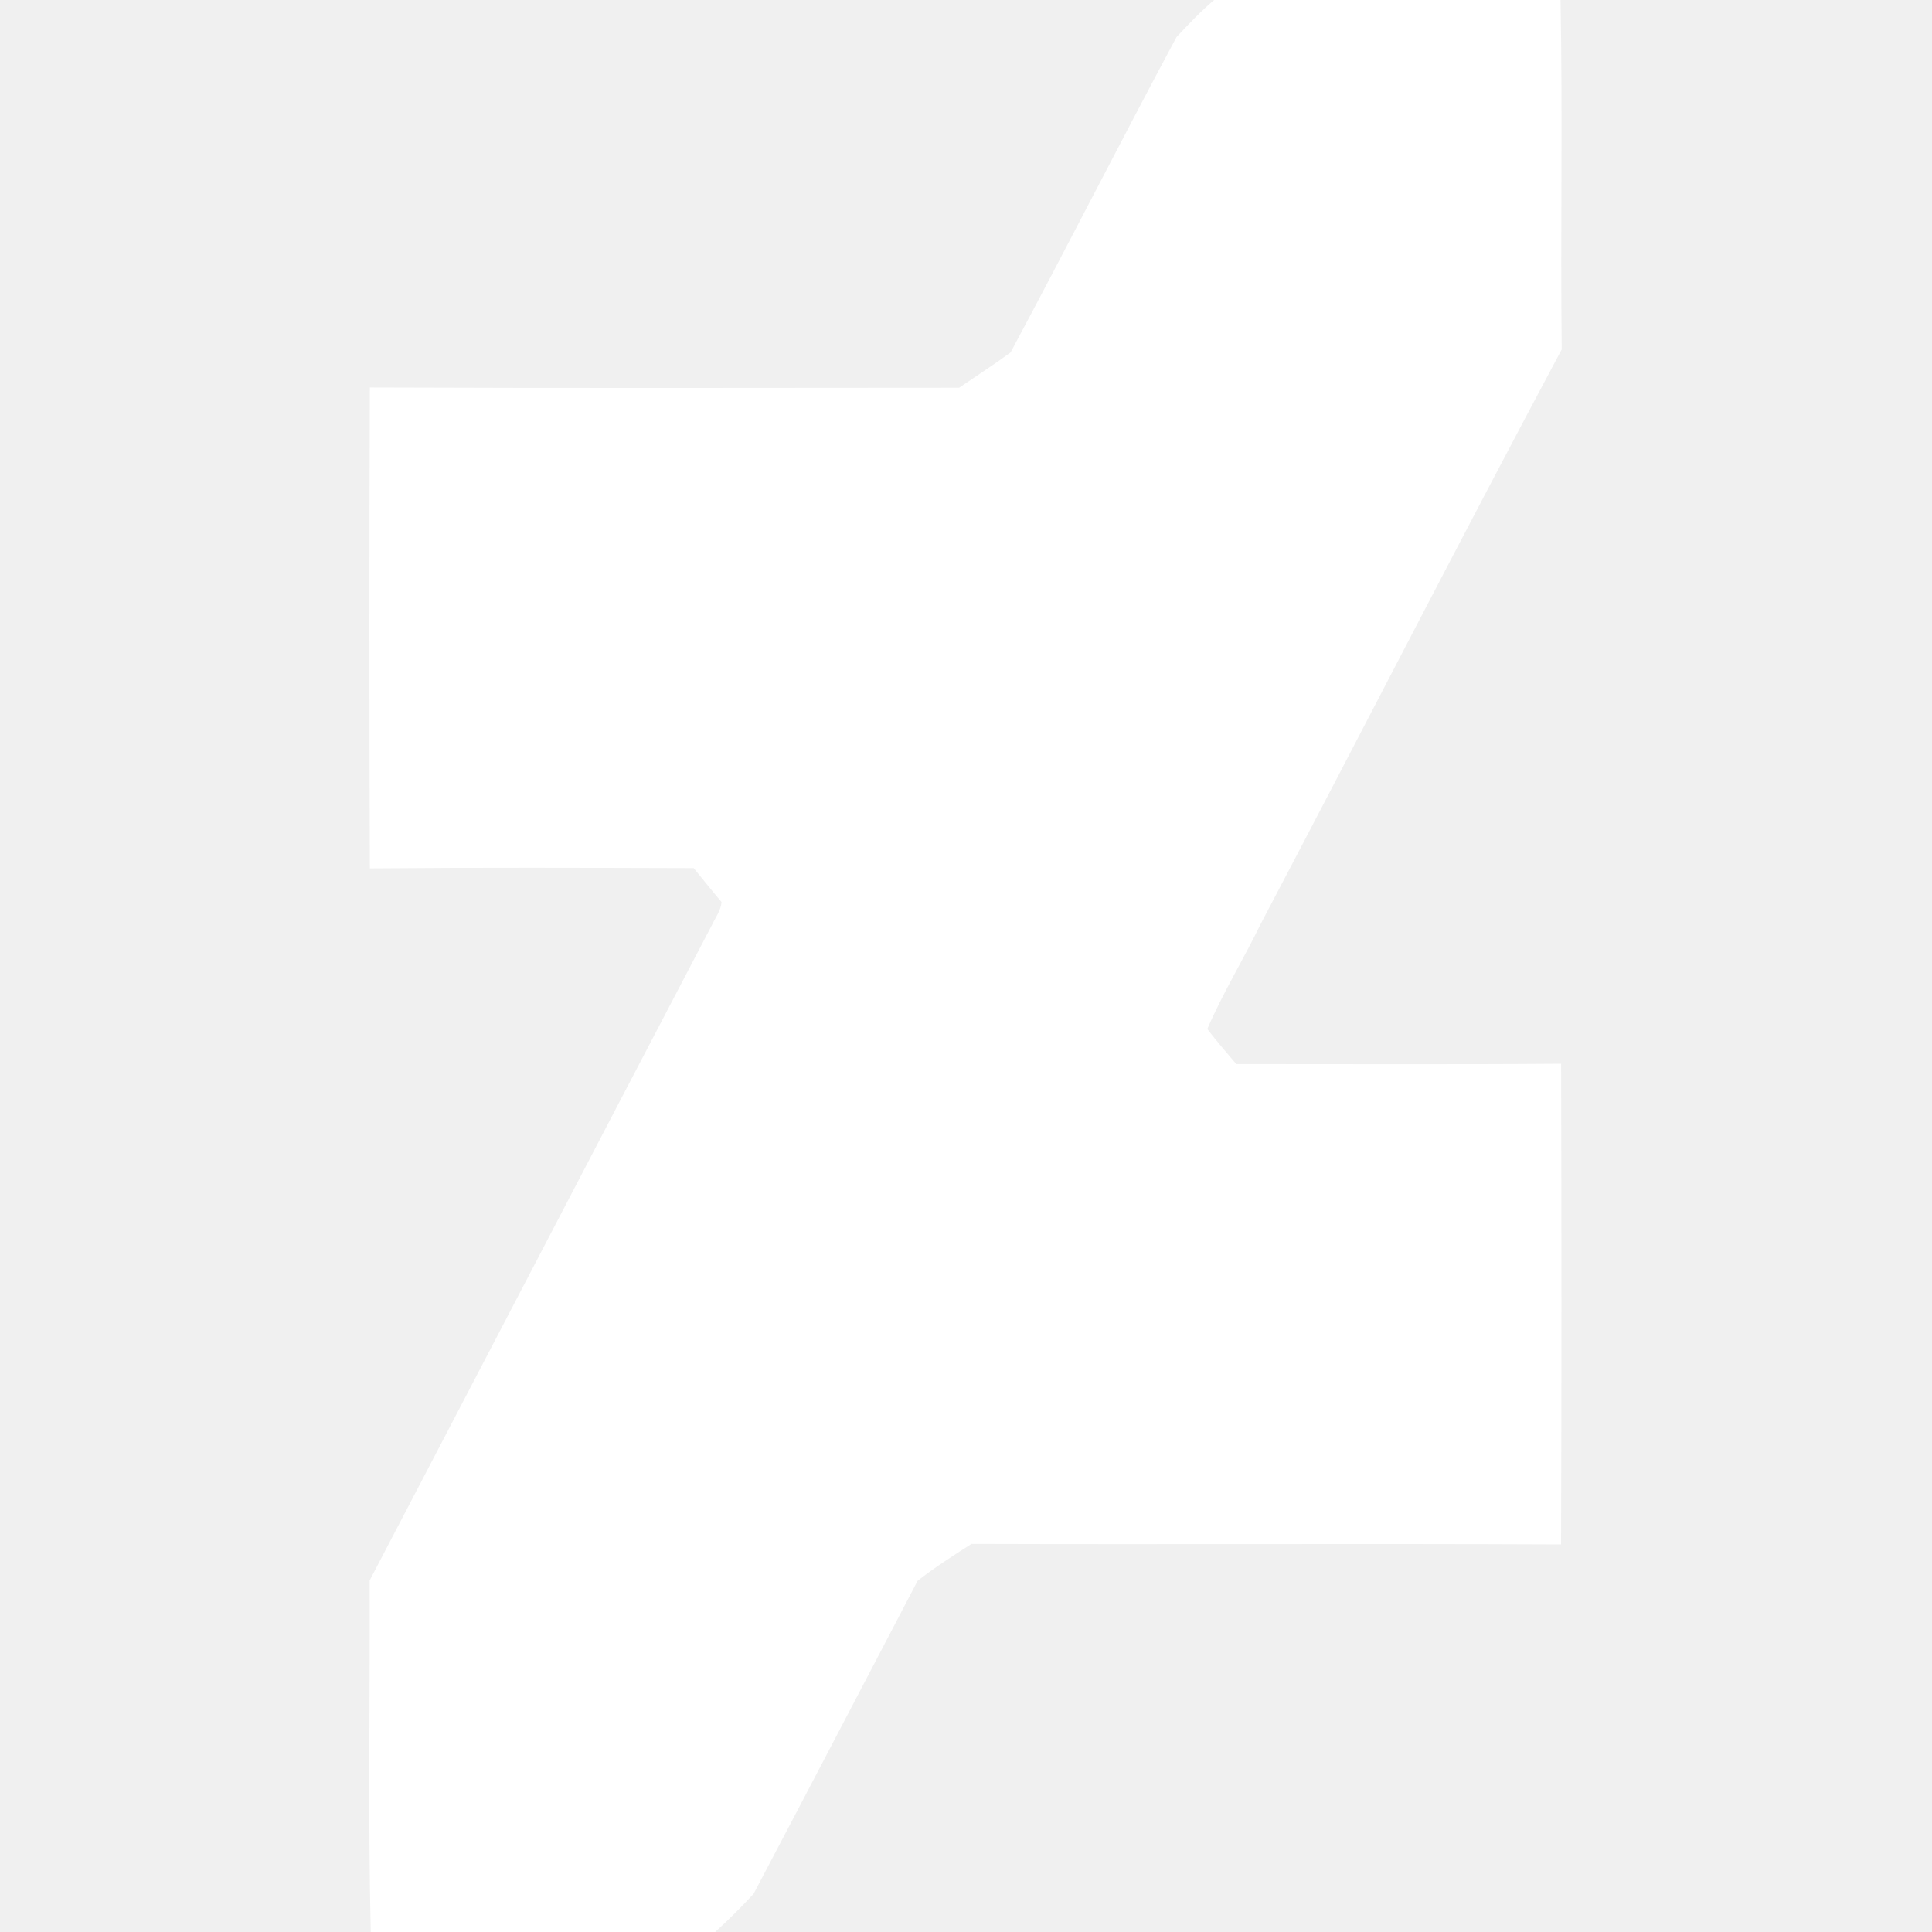
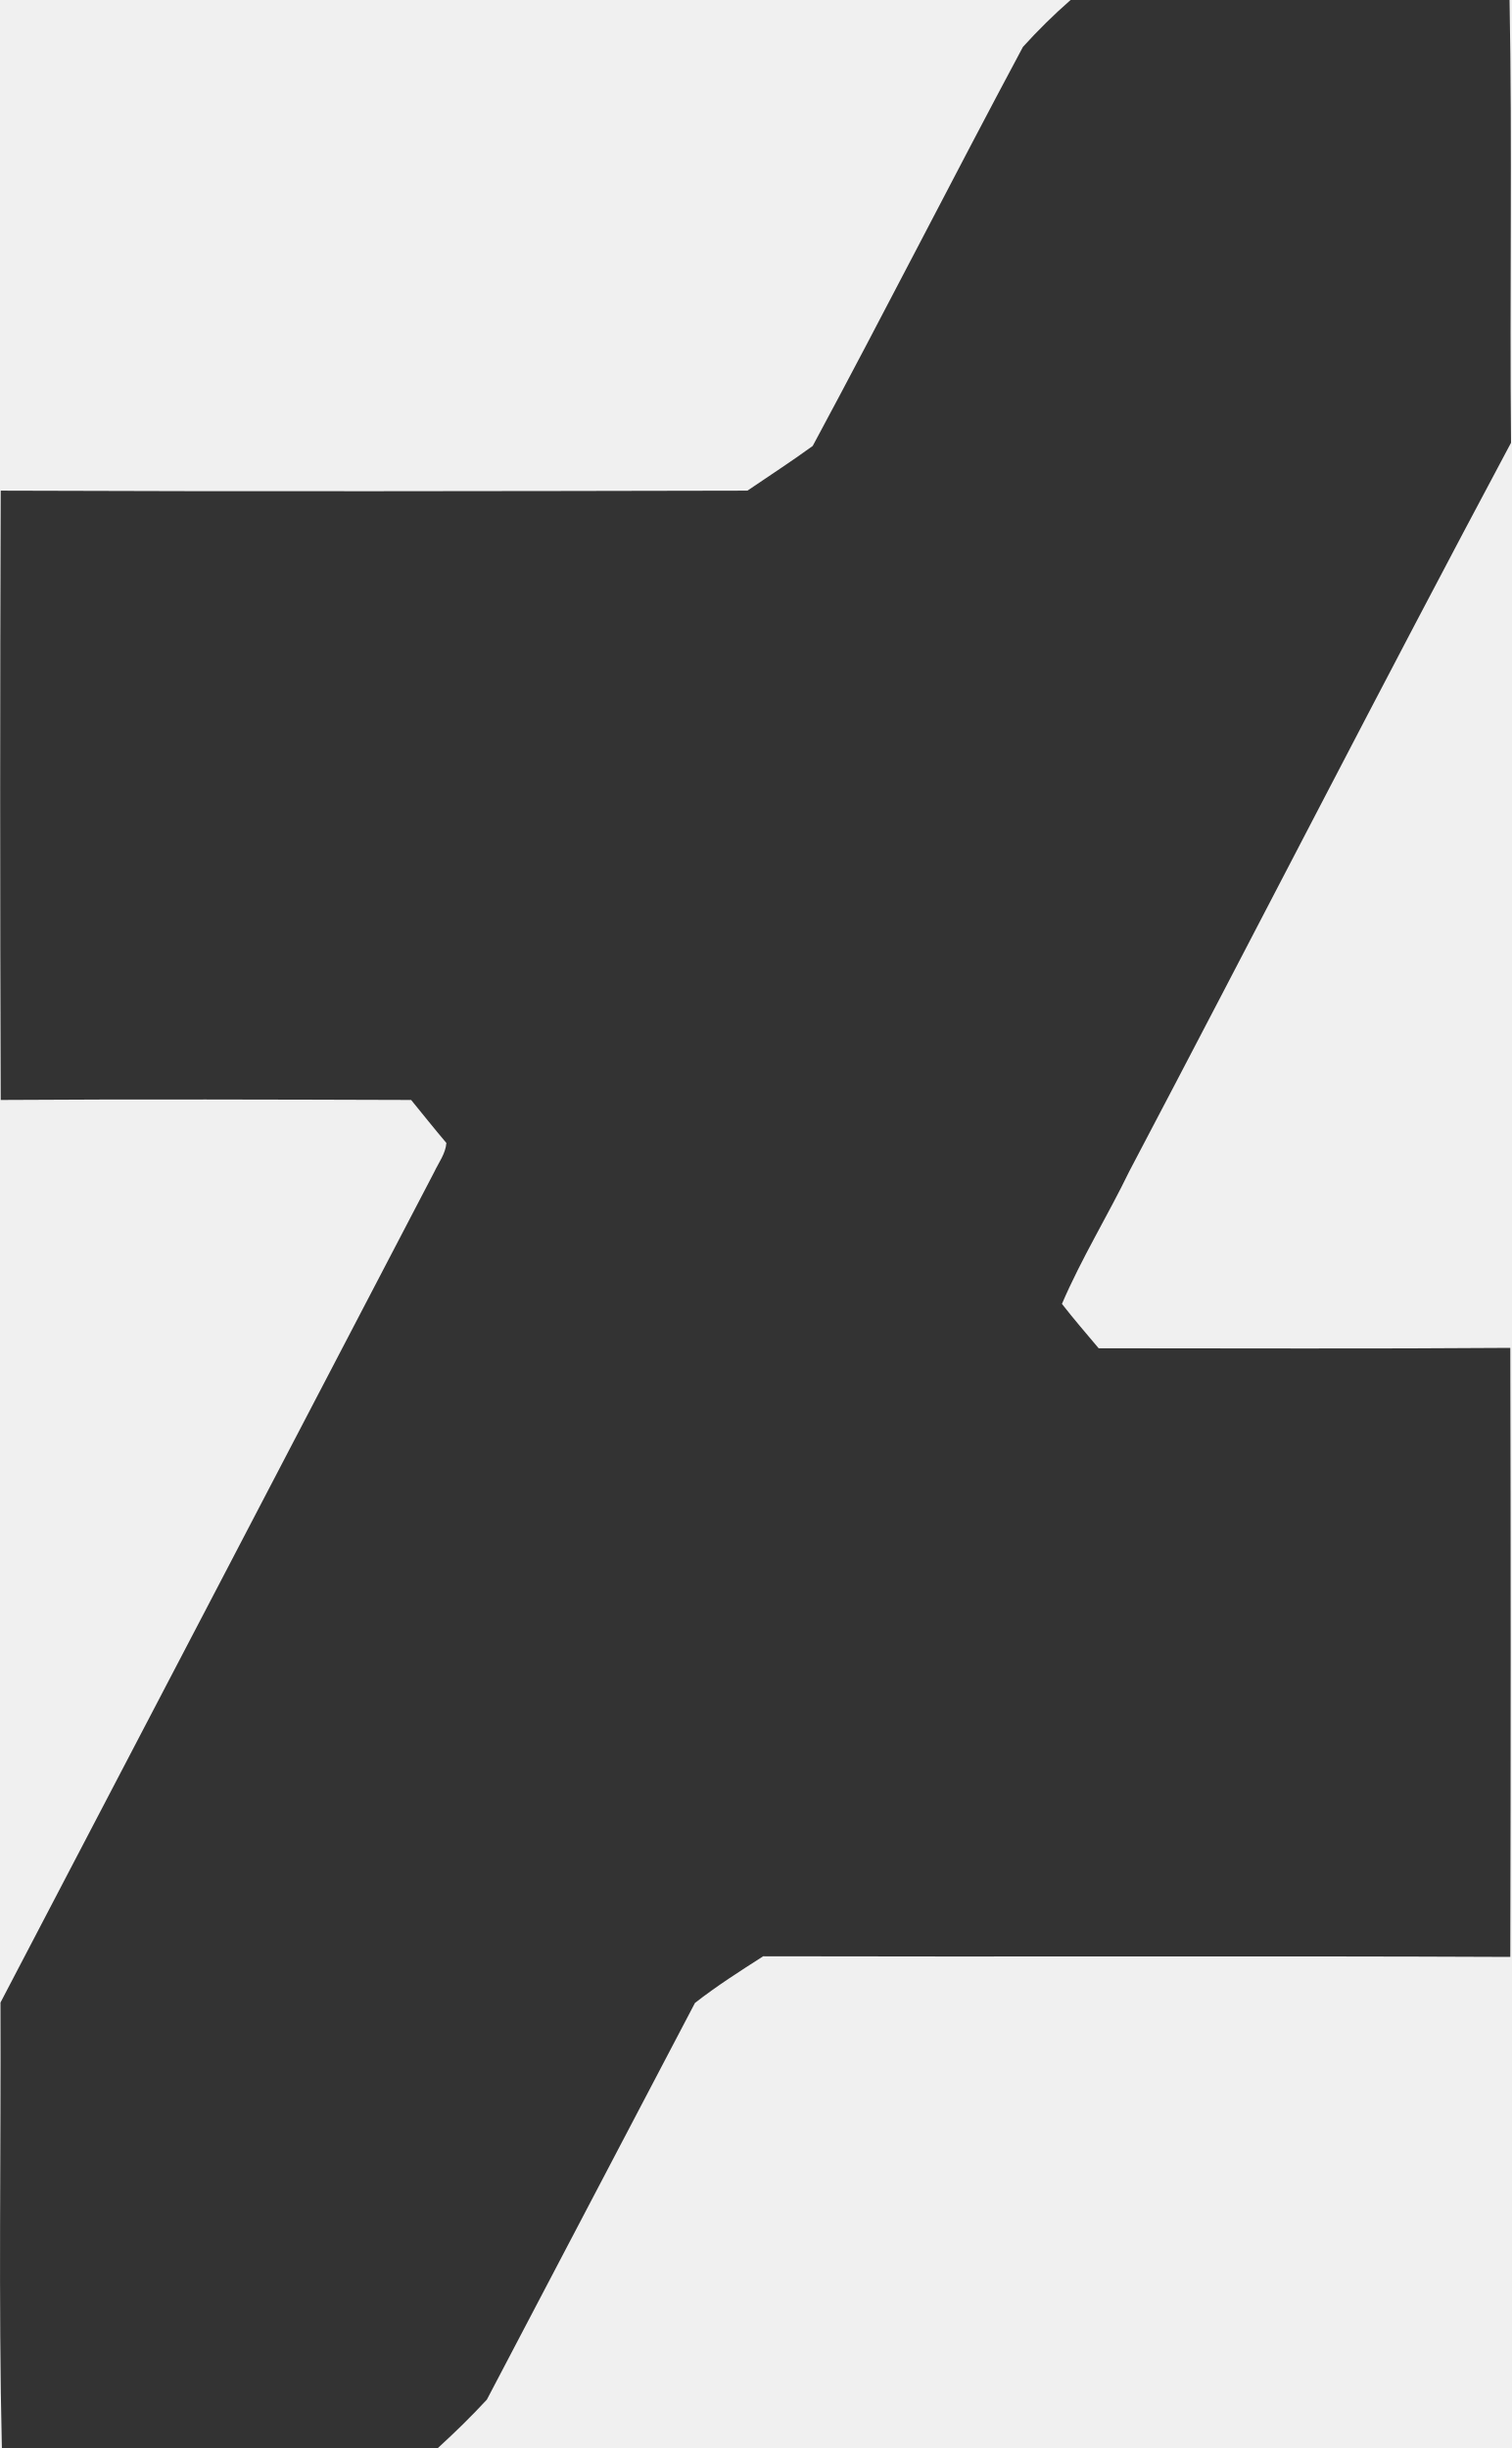
- <svg xmlns="http://www.w3.org/2000/svg" width="300pt" height="300pt" viewBox="0 0 300 300" version="1.1">
-   <g>
-     <path fill="#fff" opacity="1.00" d=" M 188.53 0.00 L 242.32 0.00 C 242.66 18.08 242.30 36.18 242.50 54.26 C 226.68 83.89 211.38 113.80 195.73 143.53 C 193.08 148.99 189.85 154.23 187.47 159.79 C 188.91 161.65 190.44 163.44 191.97 165.23 C 208.78 165.22 225.60 165.31 242.41 165.18 C 242.47 190.06 242.49 214.94 242.40 239.82 C 211.88 239.68 181.36 239.84 150.85 239.74 C 148.01 241.56 145.15 243.38 142.49 245.46 C 134.00 261.67 125.55 277.89 117.02 294.07 C 115.12 296.13 113.13 298.12 111.05 300.00 L 57.57 300.00 C 57.14 281.82 57.47 263.60 57.40 245.41 C 75.13 211.50 92.79 177.55 110.54 143.65 C 111.09 142.48 111.94 141.39 112.04 140.07 C 110.57 138.34 109.16 136.56 107.72 134.80 C 90.96 134.75 74.19 134.69 57.43 134.84 C 57.34 109.95 57.34 85.06 57.43 60.17 C 87.92 60.29 118.43 60.23 148.93 60.21 C 151.59 58.39 154.31 56.64 156.92 54.73 C 165.63 38.48 173.98 22.01 182.69 5.75 C 184.56 3.76 186.44 1.76 188.53 0.00 Z" />
-   </g>
+ <svg xmlns="http://www.w3.org/2000/svg" width="185.16" height="300" viewBox="0 0 185.16 300">
+   <defs>
+     <style>.a{fill:#333;}</style>
+   </defs>
+   <path class="a" d="M188.53,0h53.79c.34,18.08,0,36.18.18,54.26-15.82,29.63-31.12,59.54-46.77,89.27-2.65,5.46-5.88,10.7-8.26,16.26,1.44,1.86,3,3.65,4.5,5.44,16.81,0,33.63.08,50.44-.05q.09,37.32,0,74.64c-30.52-.14-61,0-91.55-.08-2.84,1.82-5.7,3.64-8.36,5.72Q129.75,269.78,117,294.07c-1.9,2.06-3.89,4-6,5.93H57.57c-.43-18.18-.1-36.4-.17-54.59Q84,194.54,110.54,143.65c.55-1.17,1.4-2.26,1.5-3.58-1.47-1.73-2.88-3.51-4.32-5.27-16.76-.05-33.53-.11-50.29,0q-.14-37.33,0-74.67c30.49.12,61,.06,91.5,0,2.66-1.82,5.38-3.57,8-5.48C165.63,38.48,174,22,182.69,5.75A70.41,70.41,0,0,1,188.53,0Z" transform="translate(-57.34)" />
</svg>
